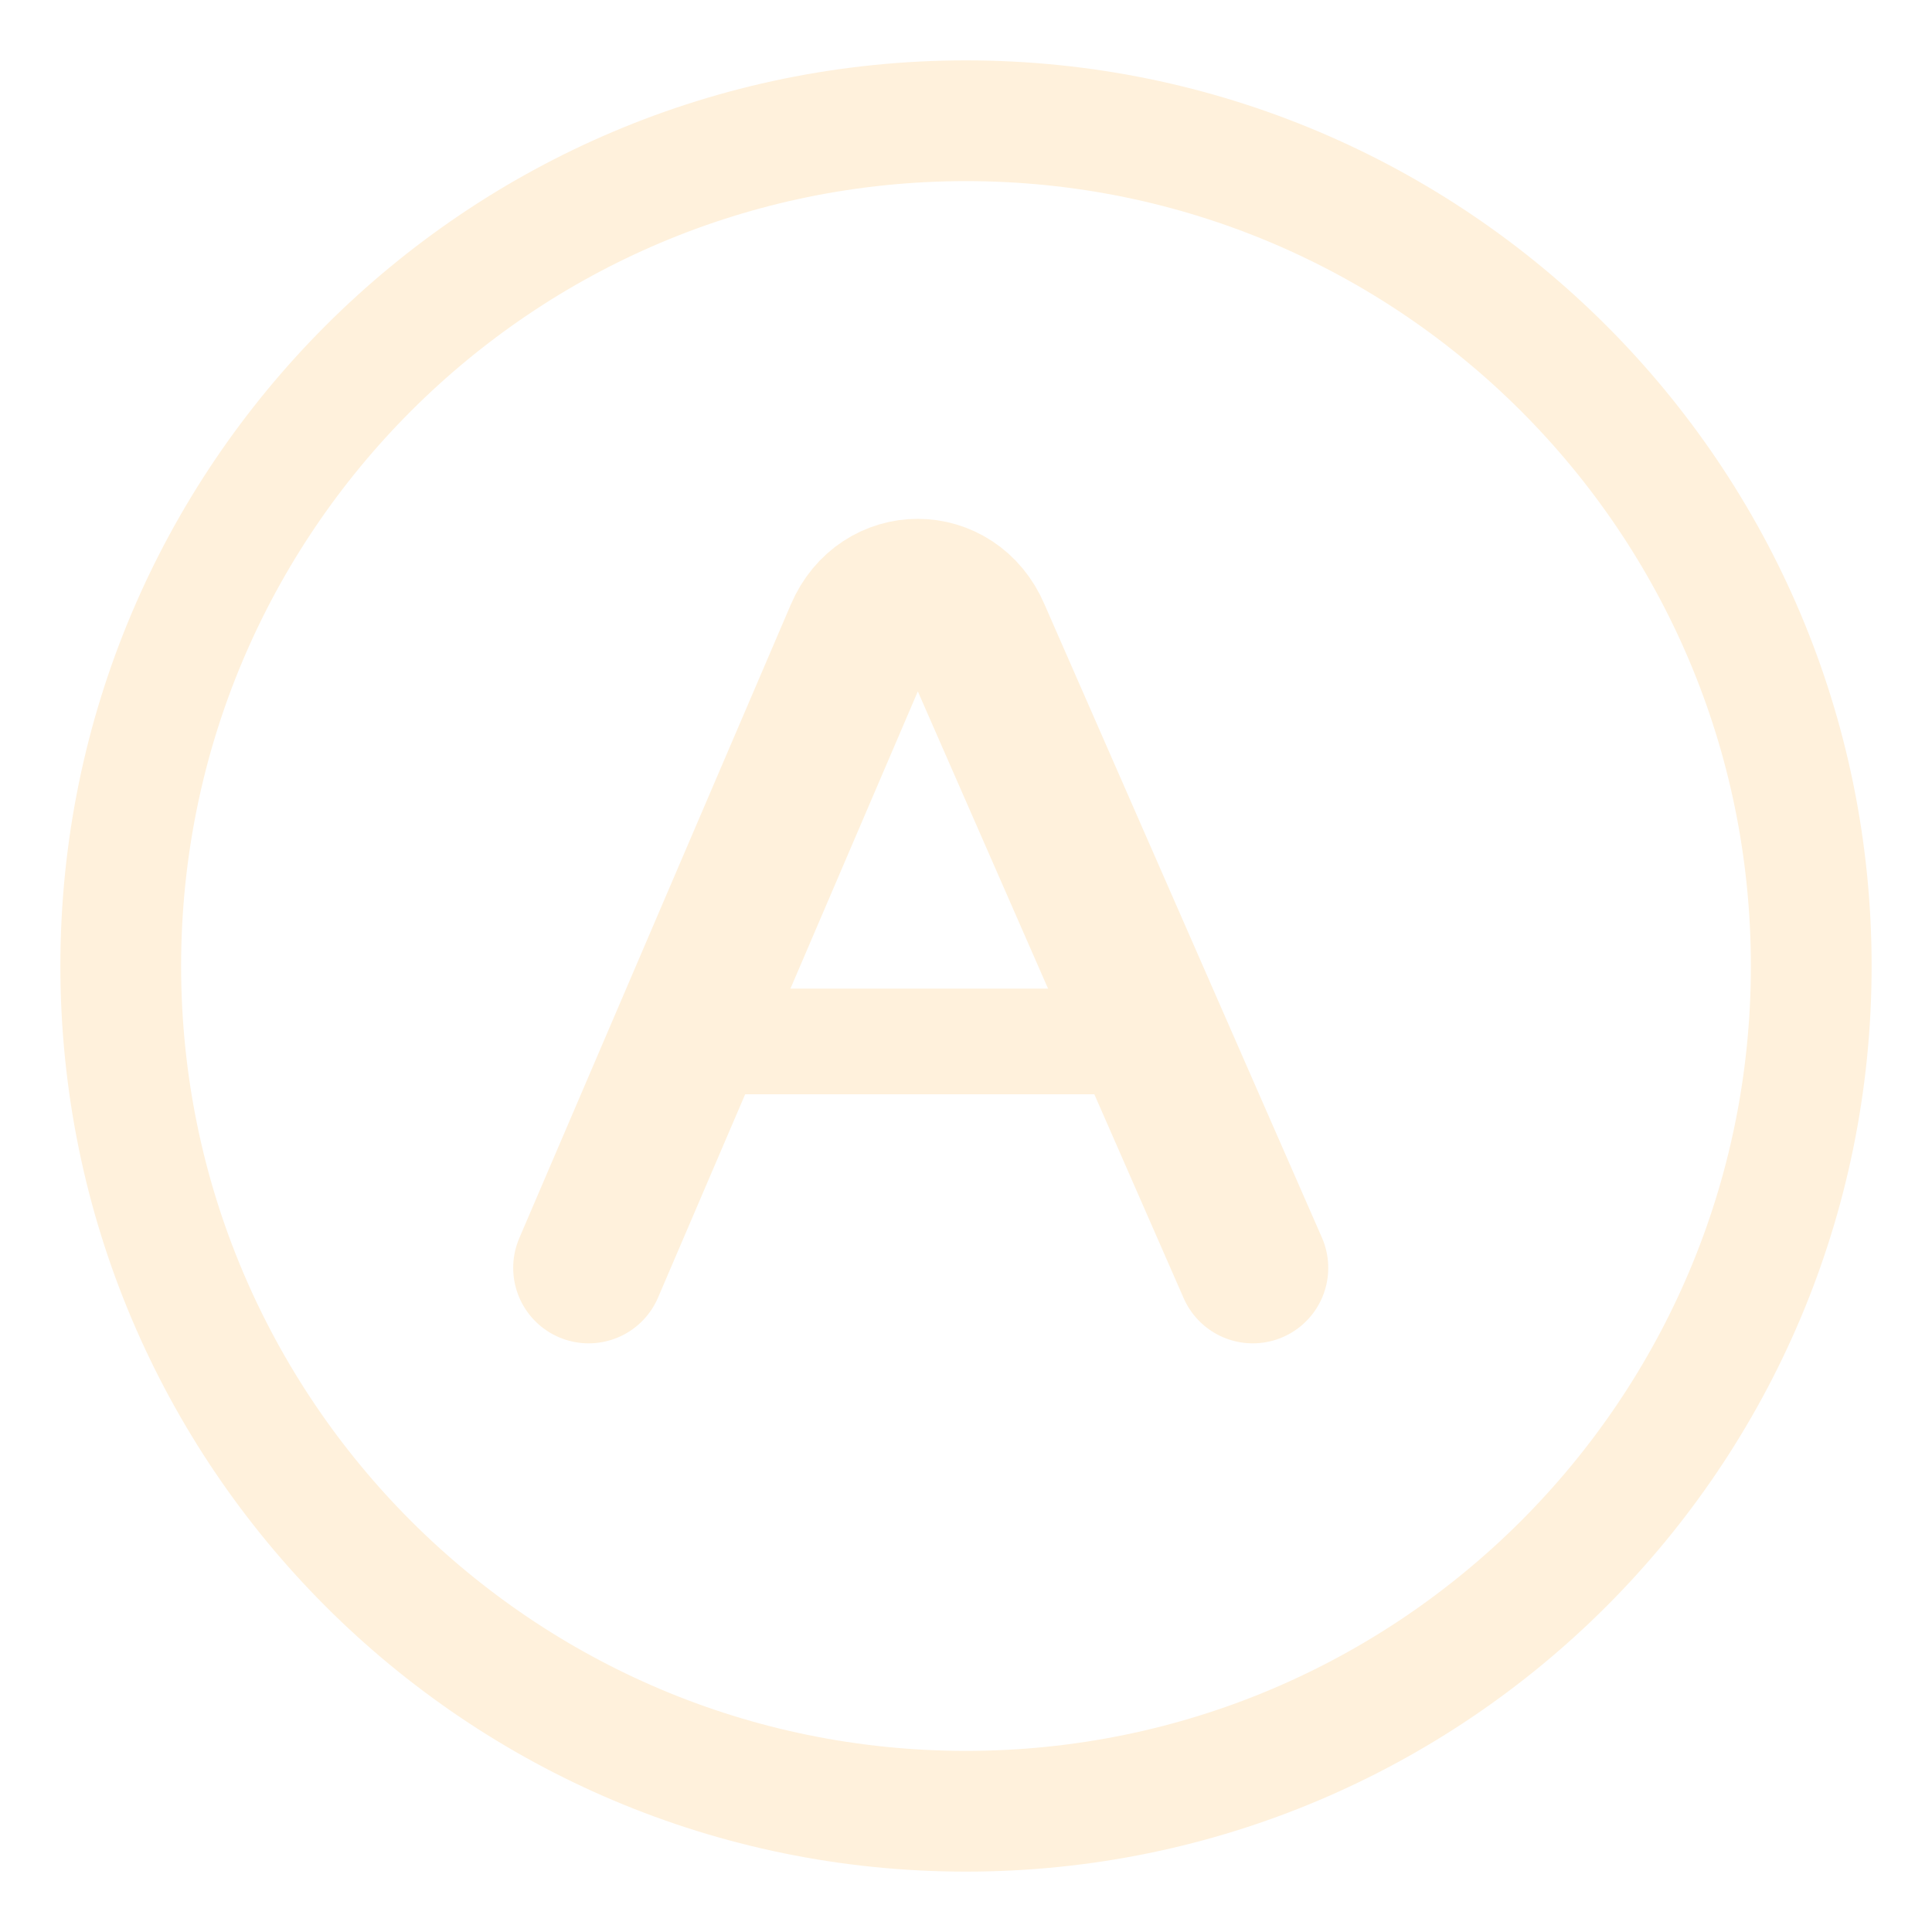
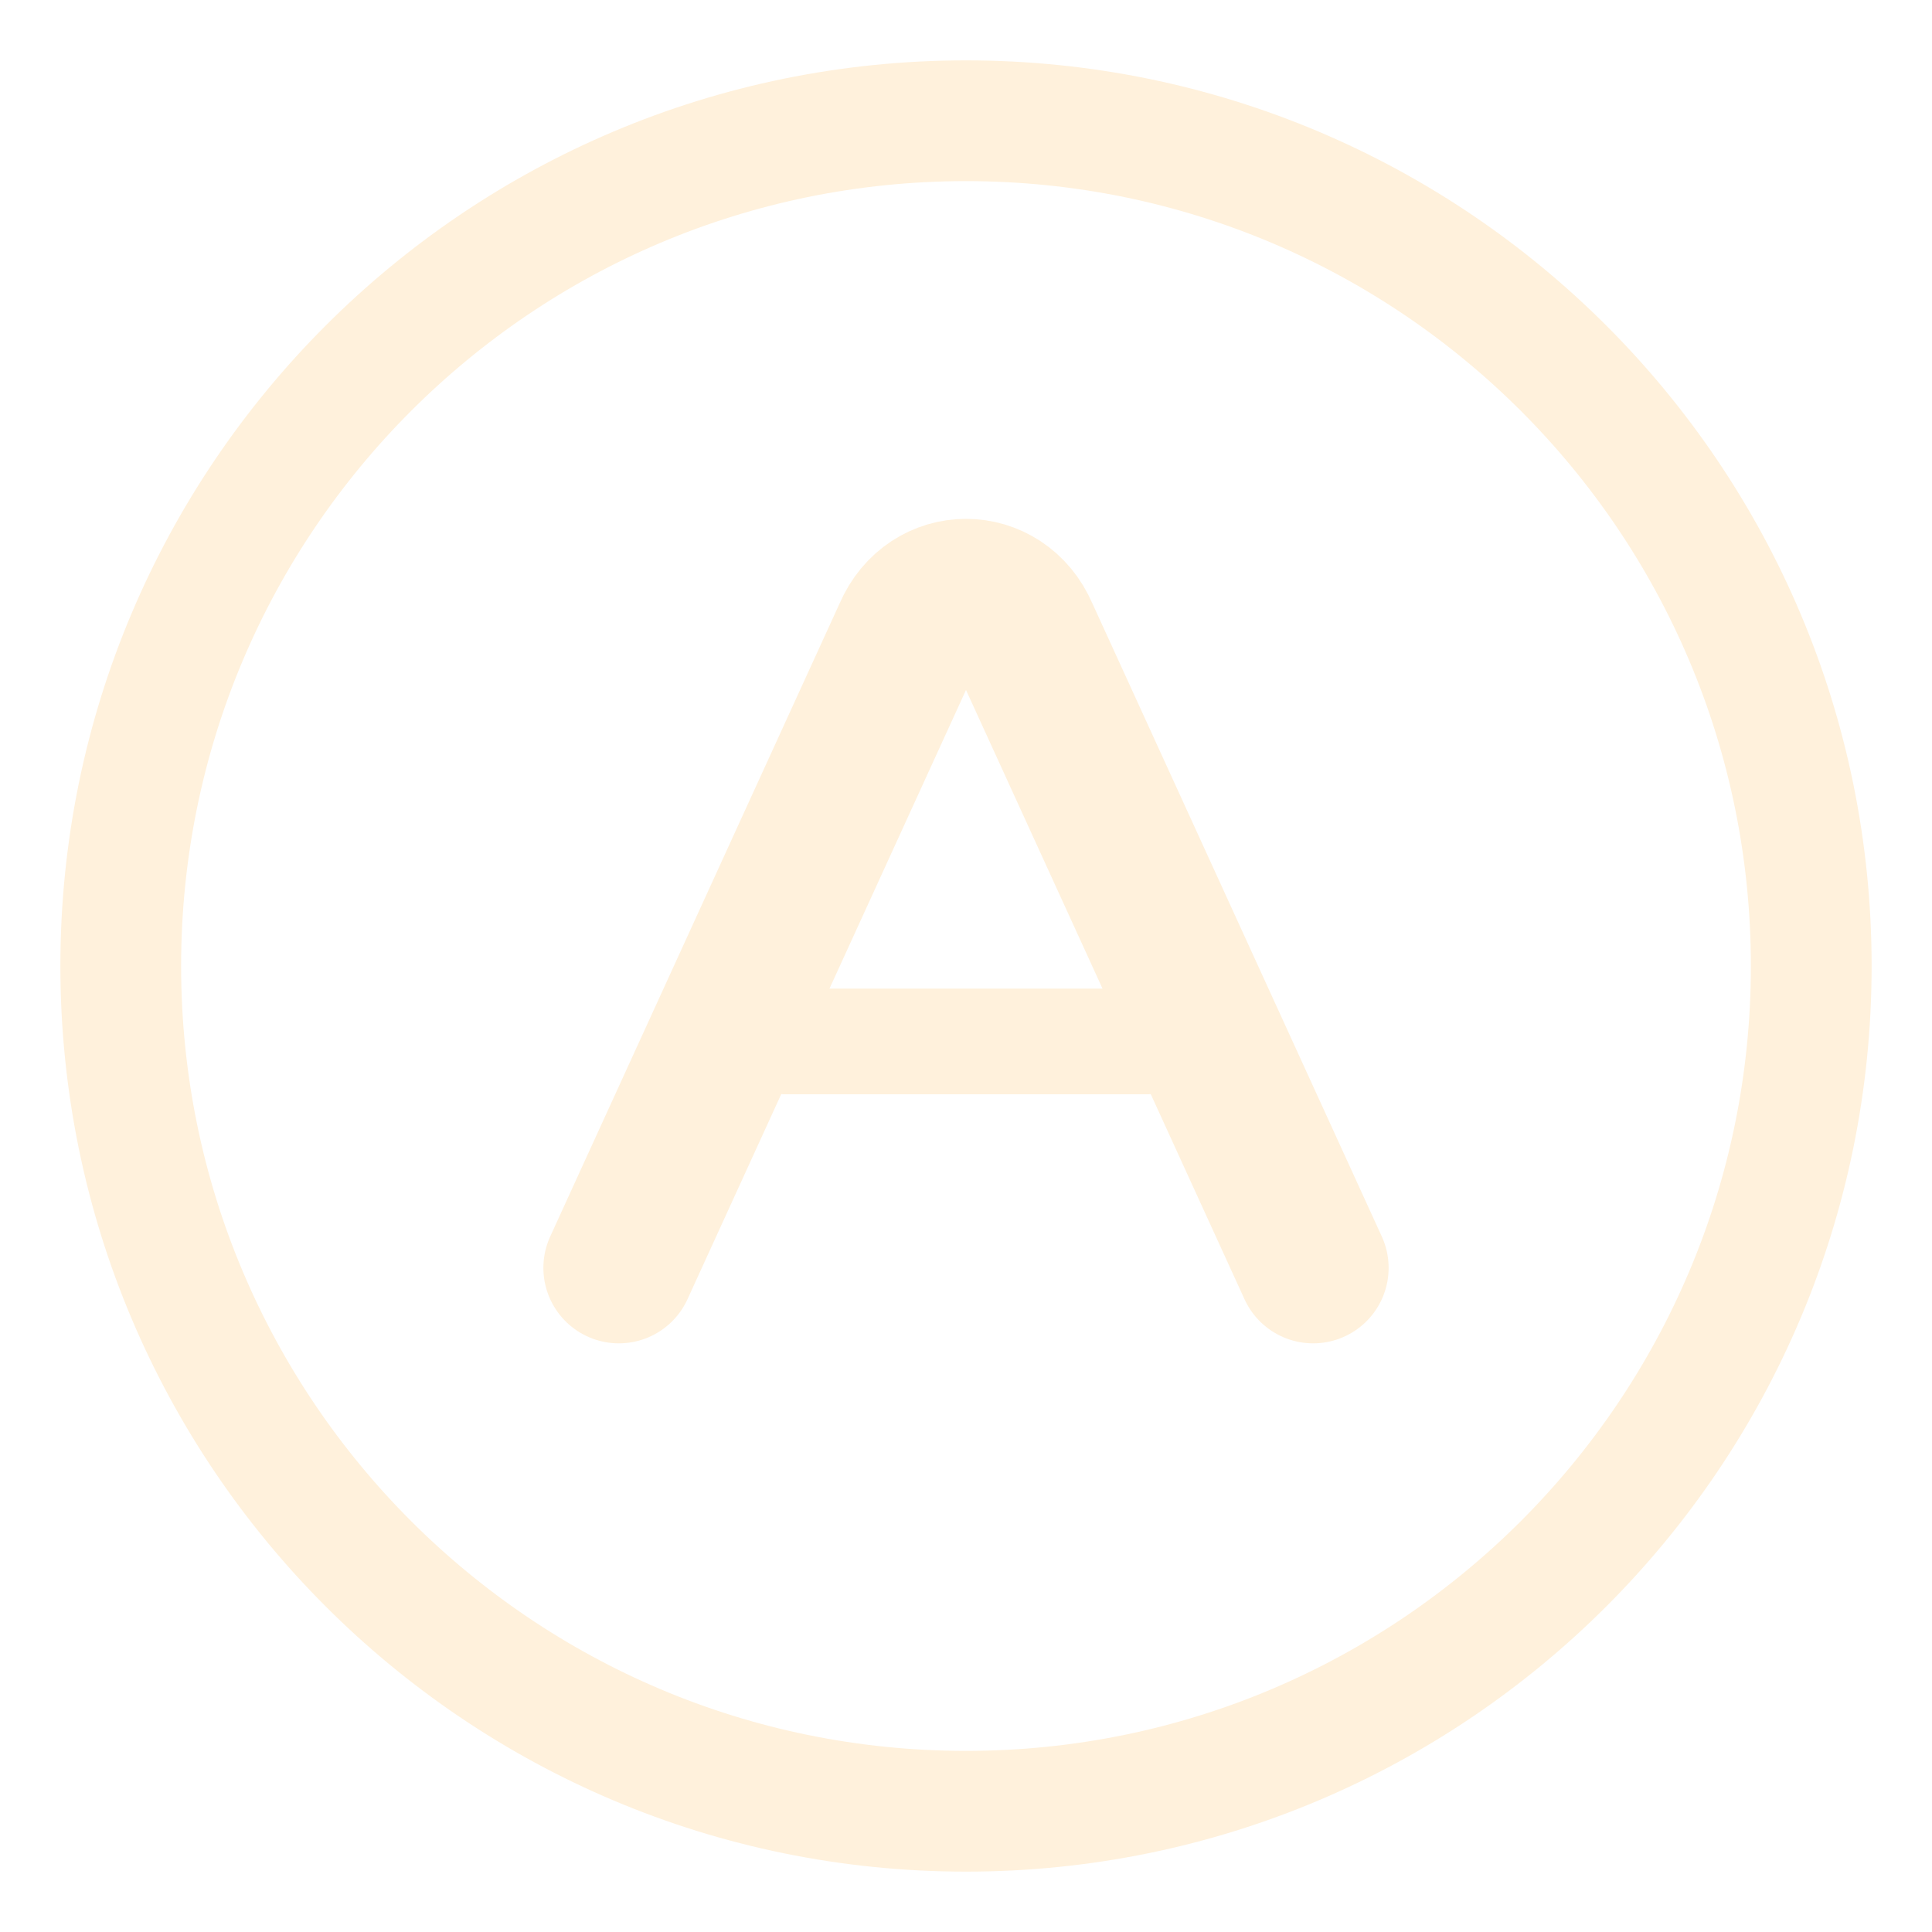
<svg xmlns="http://www.w3.org/2000/svg" width="128" height="128" viewBox="0 0 128 128" role="img" aria-label="AO Labs">
  <circle cx="64" cy="64" r="56" fill="none" stroke="#fff1dc" stroke-width="8" />
-   <path d="M39 84 57 42c1.5-3.5 6.1-3.5 7.6 0L83 84" fill="none" stroke="#fff1dc" stroke-width="10" stroke-linecap="round" stroke-linejoin="round" />
-   <path d="M49 69h24" fill="none" stroke="#fff1dc" stroke-width="7" stroke-linecap="round" />
+   <path d="M41 84 60.2 42c1.5-3.5 6.1-3.5 7.6 0L87 84" fill="none" stroke="#fff1dc" stroke-width="10" stroke-linecap="round" stroke-linejoin="round" />
+   <path d="M52 69h24" fill="none" stroke="#fff1dc" stroke-width="7" stroke-linecap="round" />
</svg>
